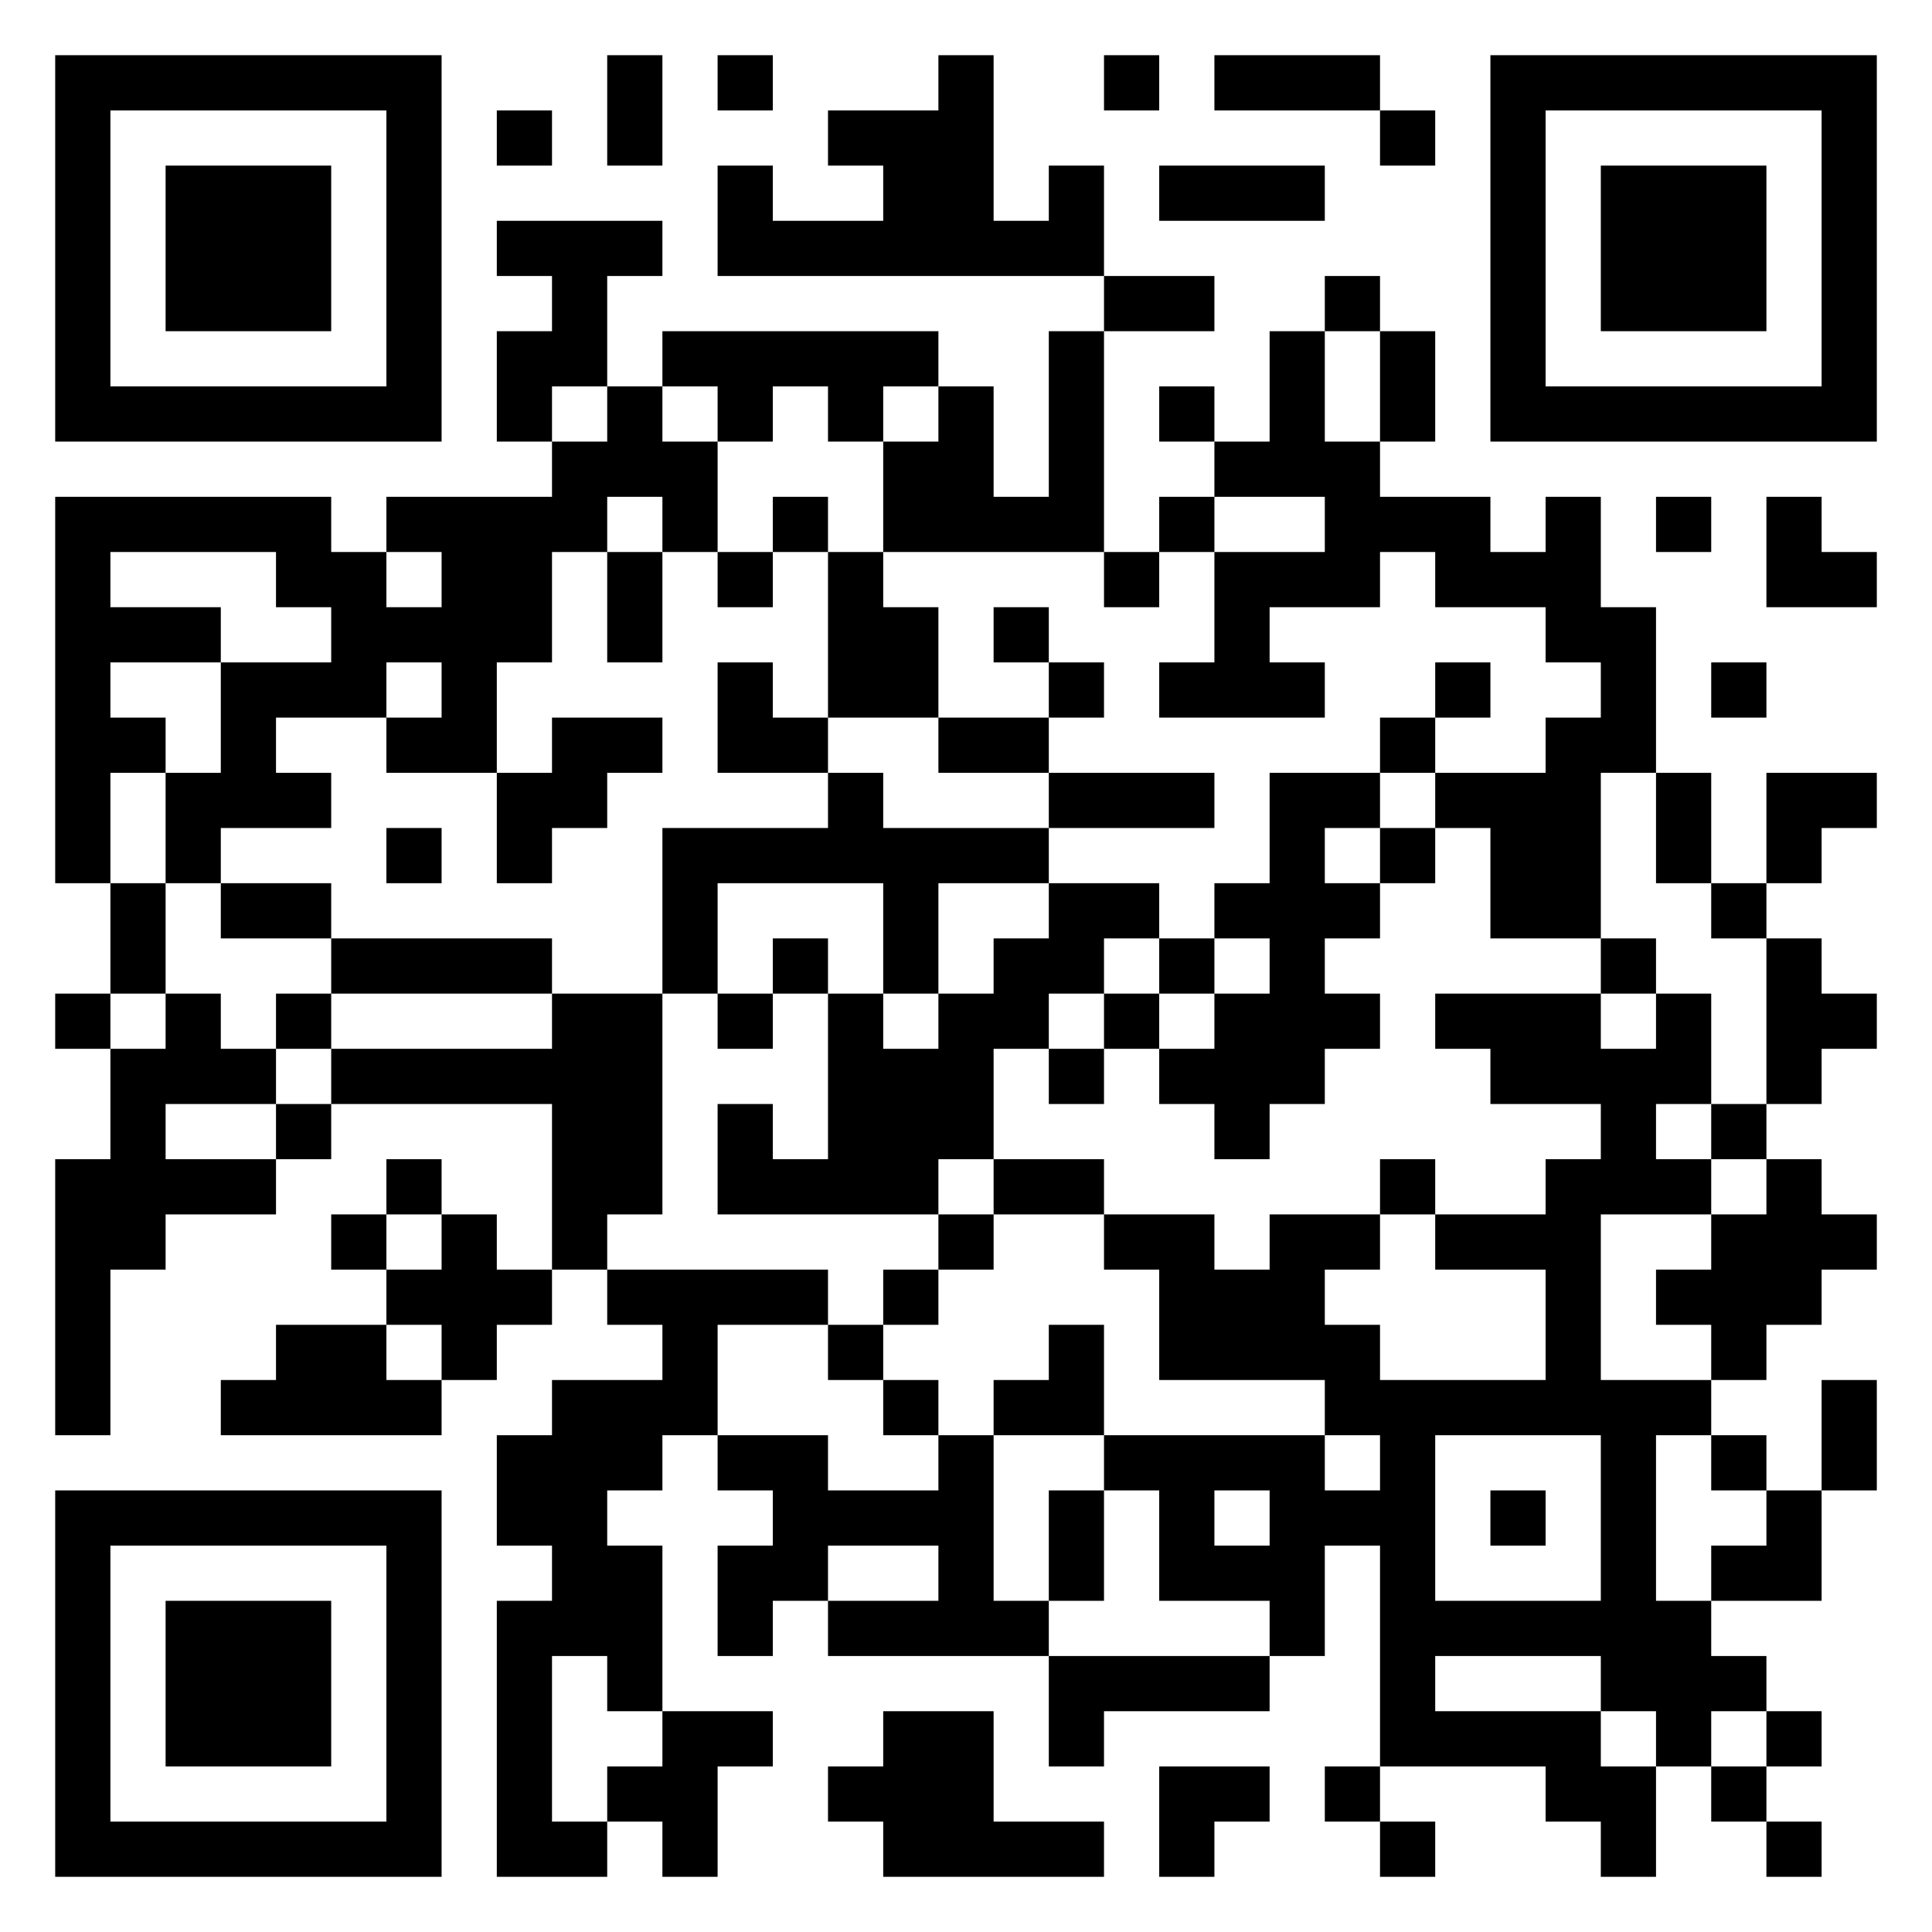
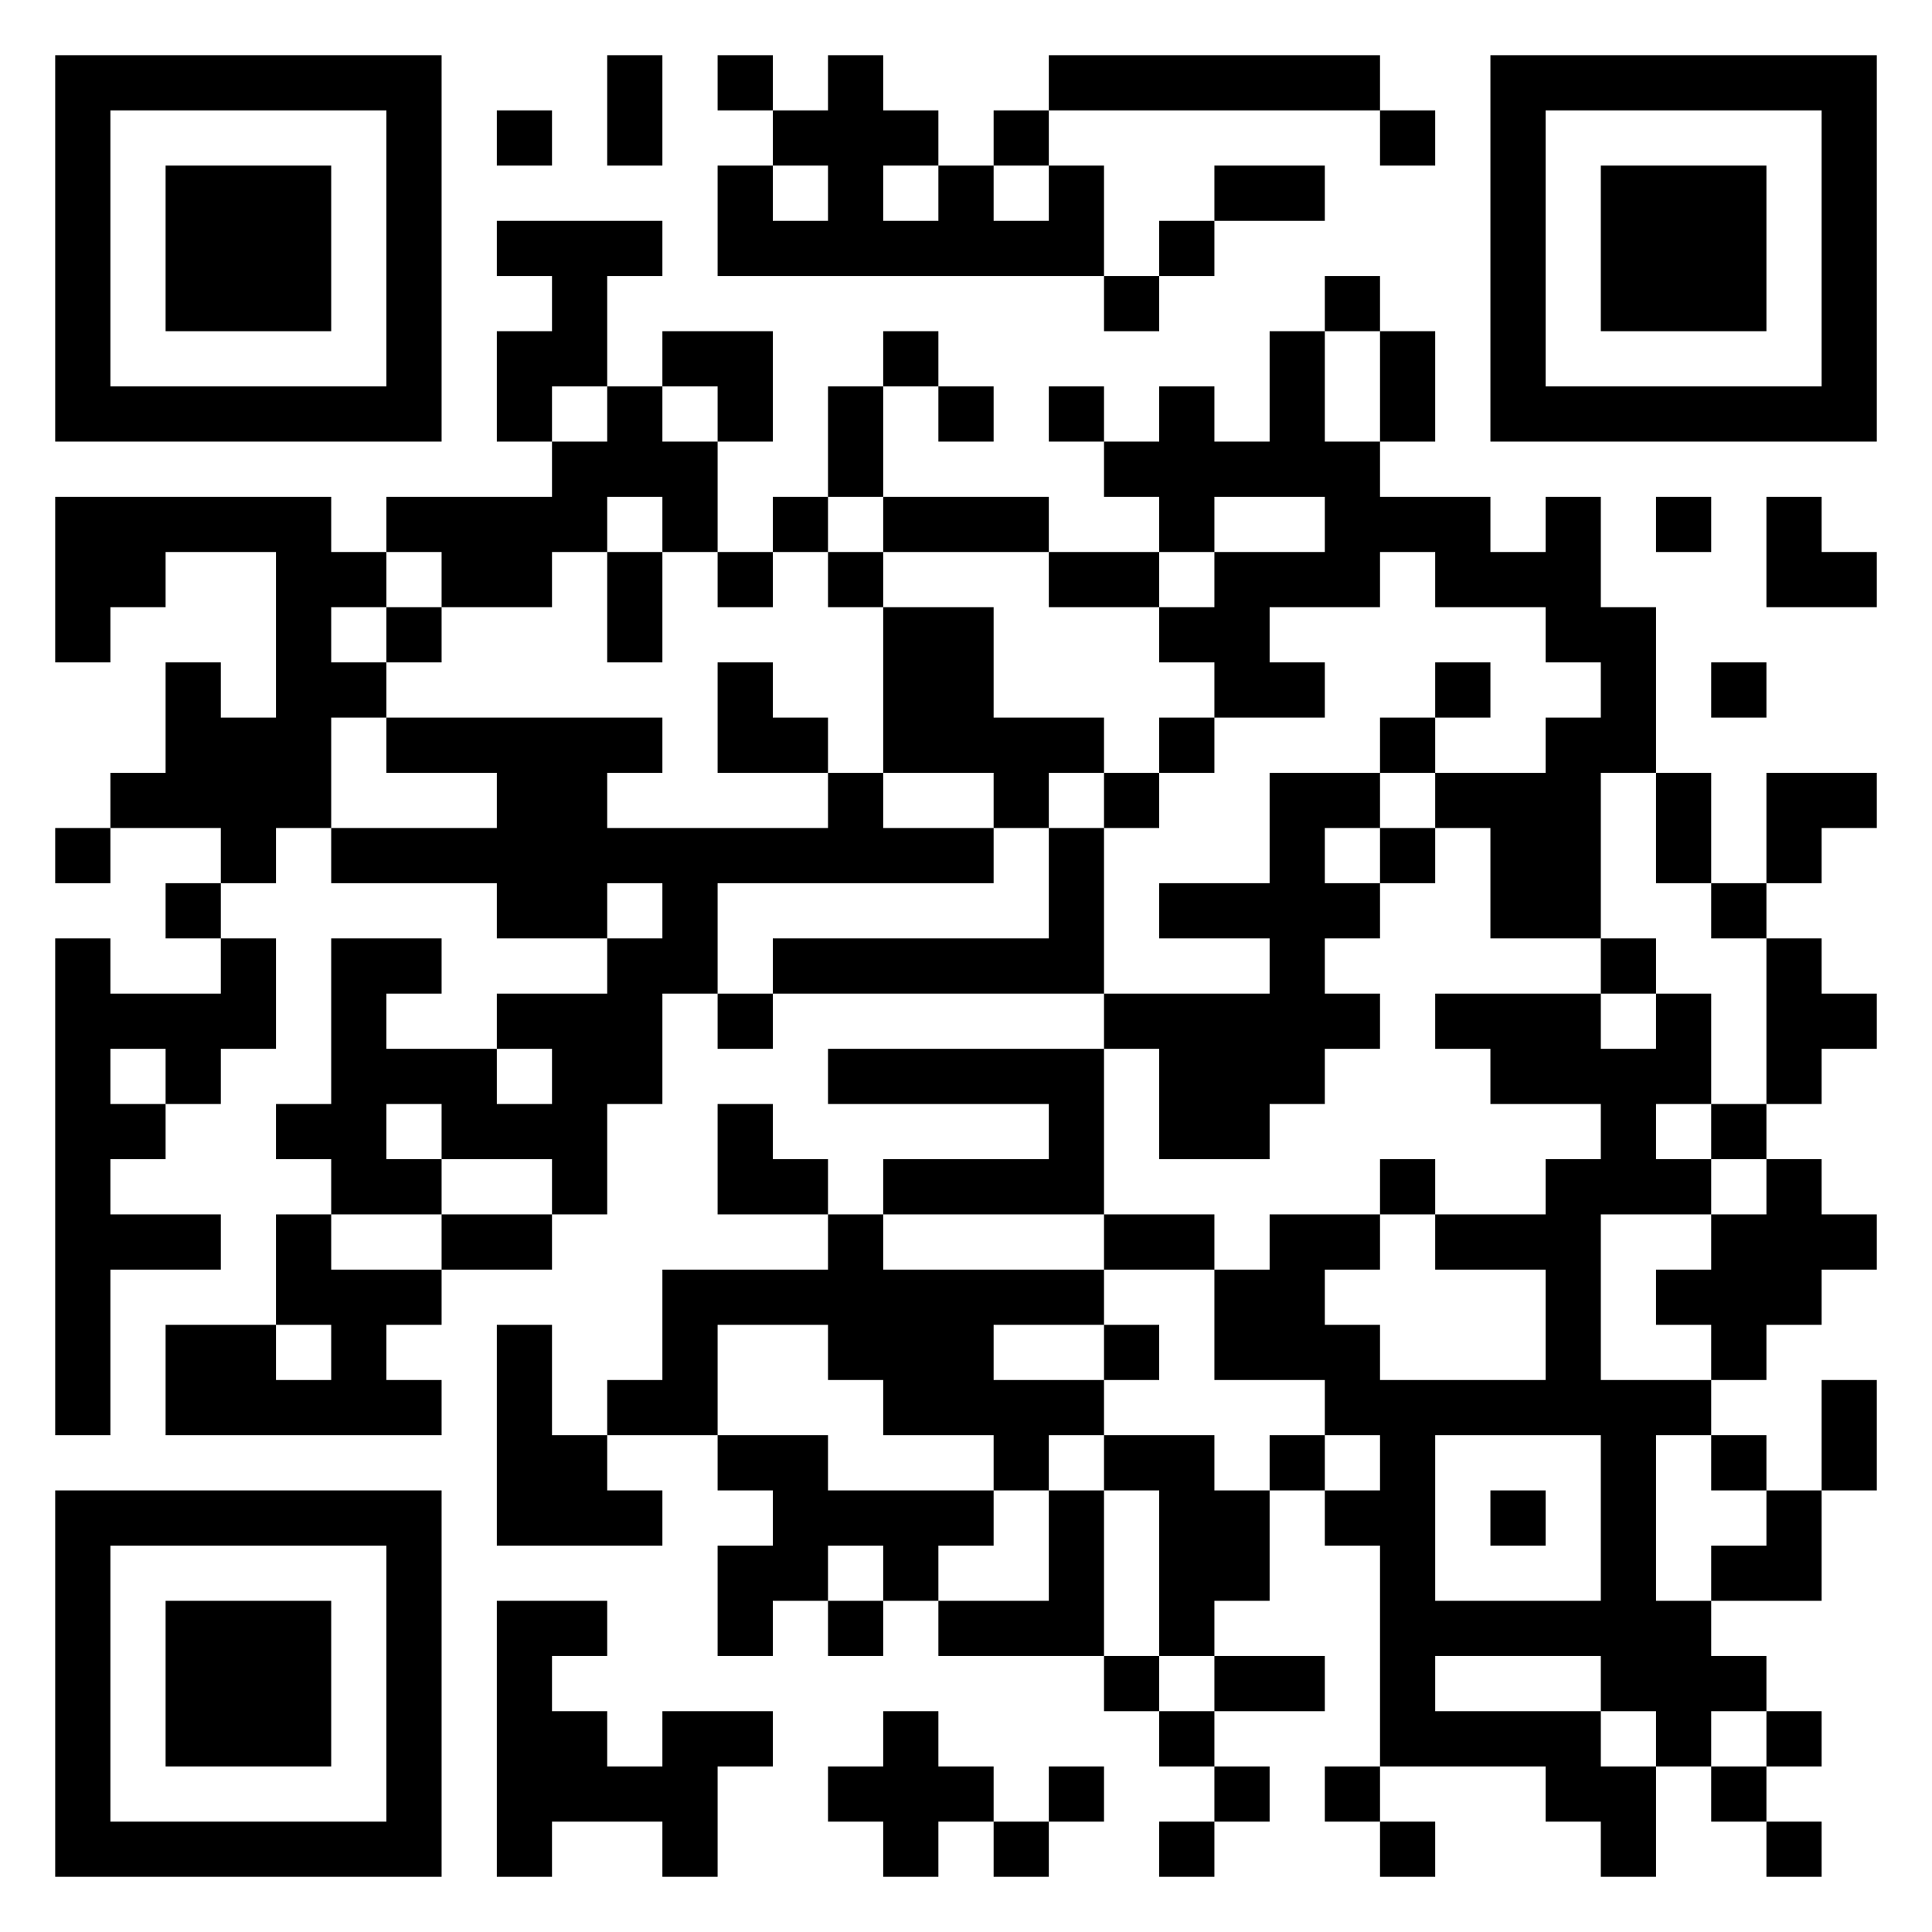
<svg xmlns="http://www.w3.org/2000/svg" version="1.1" width="600" height="600" viewBox="0 0 600 600">
  <rect x="0" y="0" width="600" height="600" fill="#ffffff" />
  <g transform="scale(17.143)">
    <g transform="translate(1,1)">
-       <path fill-rule="evenodd" d="M10 0L10 2L11 2L11 0ZM12 0L12 1L13 1L13 0ZM16 0L16 1L14 1L14 2L15 2L15 3L13 3L13 2L12 2L12 4L19 4L19 5L18 5L18 8L17 8L17 6L16 6L16 5L11 5L11 6L10 6L10 4L11 4L11 3L8 3L8 4L9 4L9 5L8 5L8 7L9 7L9 8L6 8L6 9L5 9L5 8L0 8L0 15L1 15L1 17L0 17L0 18L1 18L1 20L0 20L0 25L1 25L1 22L2 22L2 21L4 21L4 20L5 20L5 19L9 19L9 22L8 22L8 21L7 21L7 20L6 20L6 21L5 21L5 22L6 22L6 23L4 23L4 24L3 24L3 25L7 25L7 24L8 24L8 23L9 23L9 22L10 22L10 23L11 23L11 24L9 24L9 25L8 25L8 27L9 27L9 28L8 28L8 33L10 33L10 32L11 32L11 33L12 33L12 31L13 31L13 30L11 30L11 27L10 27L10 26L11 26L11 25L12 25L12 26L13 26L13 27L12 27L12 29L13 29L13 28L14 28L14 29L18 29L18 31L19 31L19 30L22 30L22 29L23 29L23 27L24 27L24 31L23 31L23 32L24 32L24 33L25 33L25 32L24 32L24 31L27 31L27 32L28 32L28 33L29 33L29 31L30 31L30 32L31 32L31 33L32 33L32 32L31 32L31 31L32 31L32 30L31 30L31 29L30 29L30 28L32 28L32 26L33 26L33 24L32 24L32 26L31 26L31 25L30 25L30 24L31 24L31 23L32 23L32 22L33 22L33 21L32 21L32 20L31 20L31 19L32 19L32 18L33 18L33 17L32 17L32 16L31 16L31 15L32 15L32 14L33 14L33 13L31 13L31 15L30 15L30 13L29 13L29 10L28 10L28 8L27 8L27 9L26 9L26 8L24 8L24 7L25 7L25 5L24 5L24 4L23 4L23 5L22 5L22 7L21 7L21 6L20 6L20 7L21 7L21 8L20 8L20 9L19 9L19 5L21 5L21 4L19 4L19 2L18 2L18 3L17 3L17 0ZM19 0L19 1L20 1L20 0ZM21 0L21 1L24 1L24 2L25 2L25 1L24 1L24 0ZM8 1L8 2L9 2L9 1ZM20 2L20 3L23 3L23 2ZM23 5L23 7L24 7L24 5ZM9 6L9 7L10 7L10 6ZM11 6L11 7L12 7L12 9L11 9L11 8L10 8L10 9L9 9L9 11L8 11L8 13L6 13L6 12L7 12L7 11L6 11L6 12L4 12L4 13L5 13L5 14L3 14L3 15L2 15L2 13L3 13L3 11L5 11L5 10L4 10L4 9L1 9L1 10L3 10L3 11L1 11L1 12L2 12L2 13L1 13L1 15L2 15L2 17L1 17L1 18L2 18L2 17L3 17L3 18L4 18L4 19L2 19L2 20L4 20L4 19L5 19L5 18L9 18L9 17L11 17L11 21L10 21L10 22L14 22L14 23L12 23L12 25L14 25L14 26L16 26L16 25L17 25L17 28L18 28L18 29L22 29L22 28L20 28L20 26L19 26L19 25L23 25L23 26L24 26L24 25L23 25L23 24L20 24L20 22L19 22L19 21L21 21L21 22L22 22L22 21L24 21L24 22L23 22L23 23L24 23L24 24L27 24L27 22L25 22L25 21L27 21L27 20L28 20L28 19L26 19L26 18L25 18L25 17L28 17L28 18L29 18L29 17L30 17L30 19L29 19L29 20L30 20L30 21L28 21L28 24L30 24L30 23L29 23L29 22L30 22L30 21L31 21L31 20L30 20L30 19L31 19L31 16L30 16L30 15L29 15L29 13L28 13L28 16L26 16L26 14L25 14L25 13L27 13L27 12L28 12L28 11L27 11L27 10L25 10L25 9L24 9L24 10L22 10L22 11L23 11L23 12L20 12L20 11L21 11L21 9L23 9L23 8L21 8L21 9L20 9L20 10L19 10L19 9L15 9L15 7L16 7L16 6L15 6L15 7L14 7L14 6L13 6L13 7L12 7L12 6ZM13 8L13 9L12 9L12 10L13 10L13 9L14 9L14 12L13 12L13 11L12 11L12 13L14 13L14 14L11 14L11 17L12 17L12 18L13 18L13 17L14 17L14 20L13 20L13 19L12 19L12 21L16 21L16 22L15 22L15 23L14 23L14 24L15 24L15 25L16 25L16 24L15 24L15 23L16 23L16 22L17 22L17 21L19 21L19 20L17 20L17 18L18 18L18 19L19 19L19 18L20 18L20 19L21 19L21 20L22 20L22 19L23 19L23 18L24 18L24 17L23 17L23 16L24 16L24 15L25 15L25 14L24 14L24 13L25 13L25 12L26 12L26 11L25 11L25 12L24 12L24 13L22 13L22 15L21 15L21 16L20 16L20 15L18 15L18 14L21 14L21 13L18 13L18 12L19 12L19 11L18 11L18 10L17 10L17 11L18 11L18 12L16 12L16 10L15 10L15 9L14 9L14 8ZM29 8L29 9L30 9L30 8ZM31 8L31 10L33 10L33 9L32 9L32 8ZM6 9L6 10L7 10L7 9ZM10 9L10 11L11 11L11 9ZM30 11L30 12L31 12L31 11ZM9 12L9 13L8 13L8 15L9 15L9 14L10 14L10 13L11 13L11 12ZM14 12L14 13L15 13L15 14L18 14L18 13L16 13L16 12ZM6 14L6 15L7 15L7 14ZM23 14L23 15L24 15L24 14ZM3 15L3 16L5 16L5 17L4 17L4 18L5 18L5 17L9 17L9 16L5 16L5 15ZM12 15L12 17L13 17L13 16L14 16L14 17L15 17L15 18L16 18L16 17L17 17L17 16L18 16L18 15L16 15L16 17L15 17L15 15ZM19 16L19 17L18 17L18 18L19 18L19 17L20 17L20 18L21 18L21 17L22 17L22 16L21 16L21 17L20 17L20 16ZM28 16L28 17L29 17L29 16ZM16 20L16 21L17 21L17 20ZM24 20L24 21L25 21L25 20ZM6 21L6 22L7 22L7 21ZM6 23L6 24L7 24L7 23ZM18 23L18 24L17 24L17 25L19 25L19 23ZM25 25L25 28L28 28L28 25ZM29 25L29 28L30 28L30 27L31 27L31 26L30 26L30 25ZM18 26L18 28L19 28L19 26ZM21 26L21 27L22 27L22 26ZM26 26L26 27L27 27L27 26ZM14 27L14 28L16 28L16 27ZM9 29L9 32L10 32L10 31L11 31L11 30L10 30L10 29ZM25 29L25 30L28 30L28 31L29 31L29 30L28 30L28 29ZM15 30L15 31L14 31L14 32L15 32L15 33L19 33L19 32L17 32L17 30ZM30 30L30 31L31 31L31 30ZM20 31L20 33L21 33L21 32L22 32L22 31ZM0 0L0 7L7 7L7 0ZM1 1L1 6L6 6L6 1ZM2 2L2 5L5 5L5 2ZM26 0L26 7L33 7L33 0ZM27 1L27 6L32 6L32 1ZM28 2L28 5L31 5L31 2ZM0 26L0 33L7 33L7 26ZM1 27L1 32L6 32L6 27ZM2 28L2 31L5 31L5 28Z" fill="#000000" />
+       <path fill-rule="evenodd" d="M10 0L10 2L11 2L11 0ZM12 0L12 1L13 1L13 2L12 2L12 4L19 4L19 5L20 5L20 4L21 4L21 3L23 3L23 2L21 2L21 3L20 3L20 4L19 4L19 2L18 2L18 1L24 1L24 2L25 2L25 1L24 1L24 0L18 0L18 1L17 1L17 2L16 2L16 1L15 1L15 0L14 0L14 1L13 1L13 0ZM8 1L8 2L9 2L9 1ZM13 2L13 3L14 3L14 2ZM15 2L15 3L16 3L16 2ZM17 2L17 3L18 3L18 2ZM8 3L8 4L9 4L9 5L8 5L8 7L9 7L9 8L6 8L6 9L5 9L5 8L0 8L0 11L1 11L1 10L2 10L2 9L4 9L4 12L3 12L3 11L2 11L2 13L1 13L1 14L0 14L0 15L1 15L1 14L3 14L3 15L2 15L2 16L3 16L3 17L1 17L1 16L0 16L0 25L1 25L1 22L3 22L3 21L1 21L1 20L2 20L2 19L3 19L3 18L4 18L4 16L3 16L3 15L4 15L4 14L5 14L5 15L8 15L8 16L10 16L10 17L8 17L8 18L6 18L6 17L7 17L7 16L5 16L5 19L4 19L4 20L5 20L5 21L4 21L4 23L2 23L2 25L7 25L7 24L6 24L6 23L7 23L7 22L9 22L9 21L10 21L10 19L11 19L11 17L12 17L12 18L13 18L13 17L19 17L19 18L14 18L14 19L18 19L18 20L15 20L15 21L14 21L14 20L13 20L13 19L12 19L12 21L14 21L14 22L11 22L11 24L10 24L10 25L9 25L9 23L8 23L8 27L11 27L11 26L10 26L10 25L12 25L12 26L13 26L13 27L12 27L12 29L13 29L13 28L14 28L14 29L15 29L15 28L16 28L16 29L19 29L19 30L20 30L20 31L21 31L21 32L20 32L20 33L21 33L21 32L22 32L22 31L21 31L21 30L23 30L23 29L21 29L21 28L22 28L22 26L23 26L23 27L24 27L24 31L23 31L23 32L24 32L24 33L25 33L25 32L24 32L24 31L27 31L27 32L28 32L28 33L29 33L29 31L30 31L30 32L31 32L31 33L32 33L32 32L31 32L31 31L32 31L32 30L31 30L31 29L30 29L30 28L32 28L32 26L33 26L33 24L32 24L32 26L31 26L31 25L30 25L30 24L31 24L31 23L32 23L32 22L33 22L33 21L32 21L32 20L31 20L31 19L32 19L32 18L33 18L33 17L32 17L32 16L31 16L31 15L32 15L32 14L33 14L33 13L31 13L31 15L30 15L30 13L29 13L29 10L28 10L28 8L27 8L27 9L26 9L26 8L24 8L24 7L25 7L25 5L24 5L24 4L23 4L23 5L22 5L22 7L21 7L21 6L20 6L20 7L19 7L19 6L18 6L18 7L19 7L19 8L20 8L20 9L18 9L18 8L15 8L15 6L16 6L16 7L17 7L17 6L16 6L16 5L15 5L15 6L14 6L14 8L13 8L13 9L12 9L12 7L13 7L13 5L11 5L11 6L10 6L10 4L11 4L11 3ZM23 5L23 7L24 7L24 5ZM9 6L9 7L10 7L10 6ZM11 6L11 7L12 7L12 6ZM10 8L10 9L9 9L9 10L7 10L7 9L6 9L6 10L5 10L5 11L6 11L6 12L5 12L5 14L8 14L8 13L6 13L6 12L11 12L11 13L10 13L10 14L14 14L14 13L15 13L15 14L17 14L17 15L12 15L12 17L13 17L13 16L18 16L18 14L19 14L19 17L22 17L22 16L20 16L20 15L22 15L22 13L24 13L24 14L23 14L23 15L24 15L24 16L23 16L23 17L24 17L24 18L23 18L23 19L22 19L22 20L20 20L20 18L19 18L19 21L15 21L15 22L19 22L19 23L17 23L17 24L19 24L19 25L18 25L18 26L17 26L17 25L15 25L15 24L14 24L14 23L12 23L12 25L14 25L14 26L17 26L17 27L16 27L16 28L18 28L18 26L19 26L19 29L20 29L20 30L21 30L21 29L20 29L20 26L19 26L19 25L21 25L21 26L22 26L22 25L23 25L23 26L24 26L24 25L23 25L23 24L21 24L21 22L22 22L22 21L24 21L24 22L23 22L23 23L24 23L24 24L27 24L27 22L25 22L25 21L27 21L27 20L28 20L28 19L26 19L26 18L25 18L25 17L28 17L28 18L29 18L29 17L30 17L30 19L29 19L29 20L30 20L30 21L28 21L28 24L30 24L30 23L29 23L29 22L30 22L30 21L31 21L31 20L30 20L30 19L31 19L31 16L30 16L30 15L29 15L29 13L28 13L28 16L26 16L26 14L25 14L25 13L27 13L27 12L28 12L28 11L27 11L27 10L25 10L25 9L24 9L24 10L22 10L22 11L23 11L23 12L21 12L21 11L20 11L20 10L21 10L21 9L23 9L23 8L21 8L21 9L20 9L20 10L18 10L18 9L15 9L15 8L14 8L14 9L13 9L13 10L12 10L12 9L11 9L11 8ZM29 8L29 9L30 9L30 8ZM31 8L31 10L33 10L33 9L32 9L32 8ZM10 9L10 11L11 11L11 9ZM14 9L14 10L15 10L15 13L17 13L17 14L18 14L18 13L19 13L19 14L20 14L20 13L21 13L21 12L20 12L20 13L19 13L19 12L17 12L17 10L15 10L15 9ZM6 10L6 11L7 11L7 10ZM12 11L12 13L14 13L14 12L13 12L13 11ZM25 11L25 12L24 12L24 13L25 13L25 12L26 12L26 11ZM30 11L30 12L31 12L31 11ZM24 14L24 15L25 15L25 14ZM10 15L10 16L11 16L11 15ZM28 16L28 17L29 17L29 16ZM1 18L1 19L2 19L2 18ZM8 18L8 19L9 19L9 18ZM6 19L6 20L7 20L7 21L5 21L5 22L7 22L7 21L9 21L9 20L7 20L7 19ZM24 20L24 21L25 21L25 20ZM19 21L19 22L21 22L21 21ZM4 23L4 24L5 24L5 23ZM19 23L19 24L20 24L20 23ZM25 25L25 28L28 28L28 25ZM29 25L29 28L30 28L30 27L31 27L31 26L30 26L30 25ZM26 26L26 27L27 27L27 26ZM14 27L14 28L15 28L15 27ZM8 28L8 33L9 33L9 32L11 32L11 33L12 33L12 31L13 31L13 30L11 30L11 31L10 31L10 30L9 30L9 29L10 29L10 28ZM25 29L25 30L28 30L28 31L29 31L29 30L28 30L28 29ZM15 30L15 31L14 31L14 32L15 32L15 33L16 33L16 32L17 32L17 33L18 33L18 32L19 32L19 31L18 31L18 32L17 32L17 31L16 31L16 30ZM30 30L30 31L31 31L31 30ZM0 0L0 7L7 7L7 0ZM1 1L1 6L6 6L6 1ZM2 2L2 5L5 5L5 2ZM26 0L26 7L33 7L33 0ZM27 1L27 6L32 6L32 1ZM28 2L28 5L31 5L31 2ZM0 26L0 33L7 33L7 26ZM1 27L1 32L6 32L6 27ZM2 28L2 31L5 31L5 28Z" fill="#000000" />
    </g>
  </g>
</svg>
